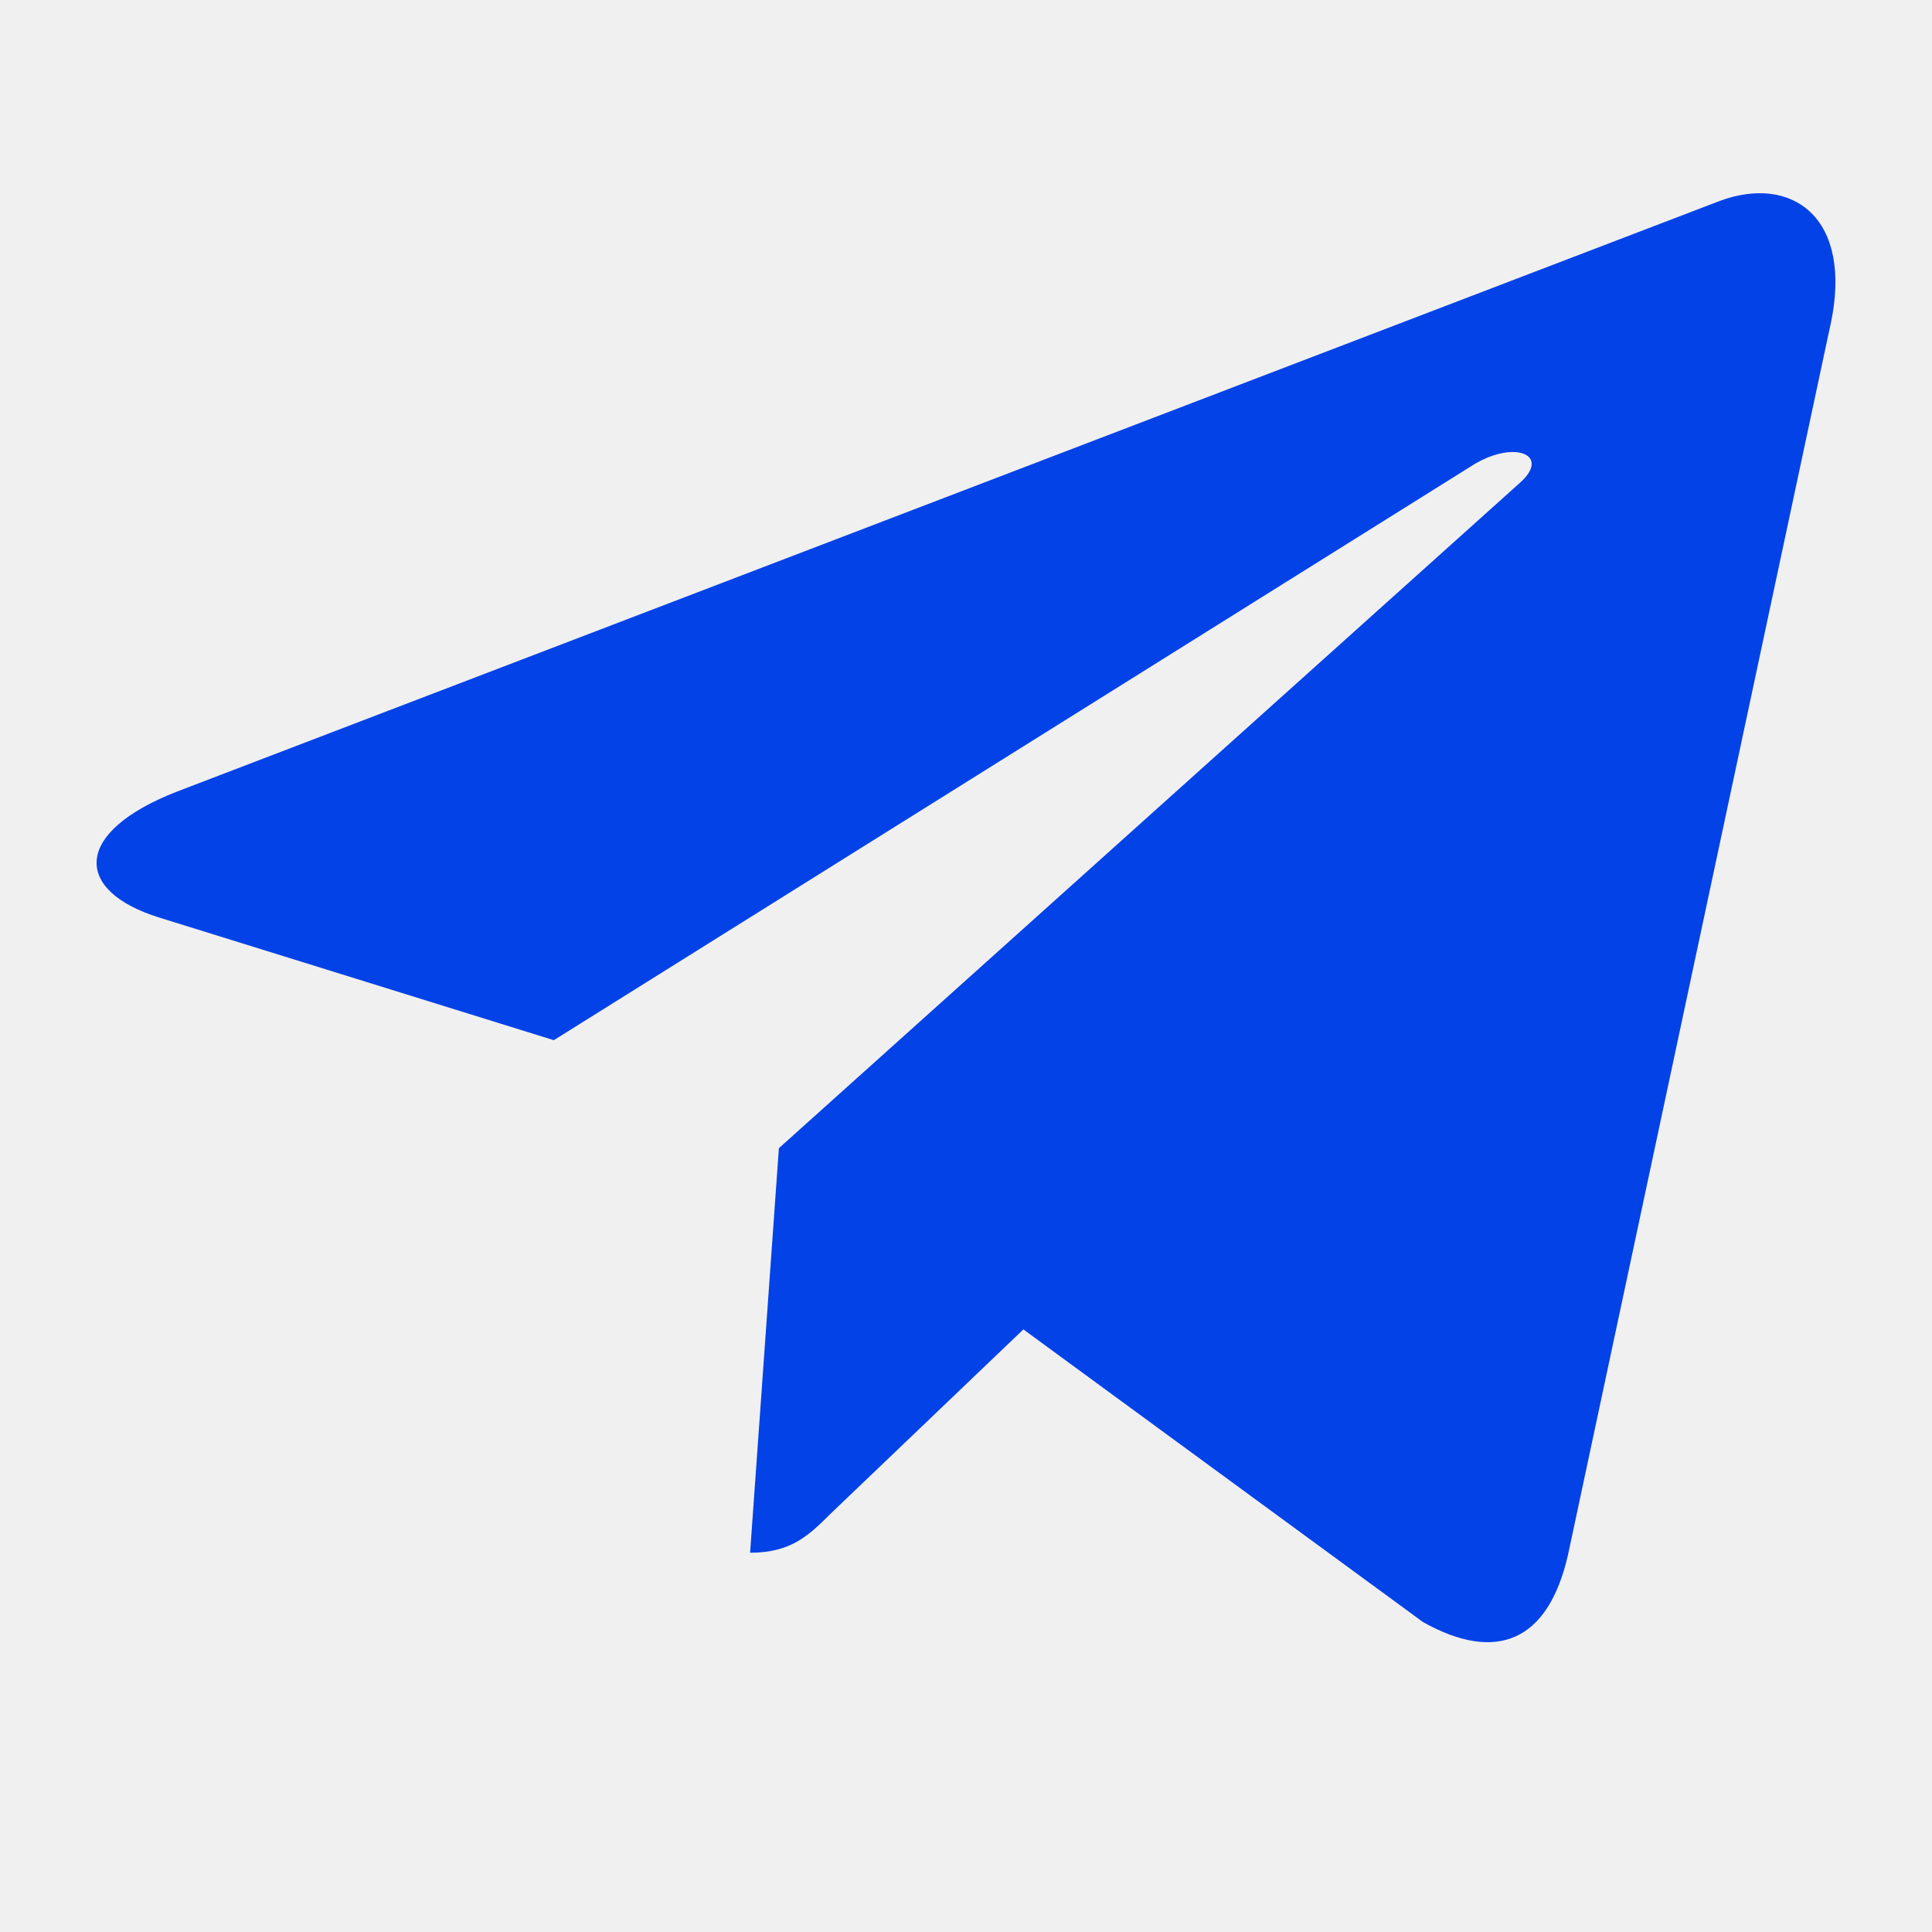
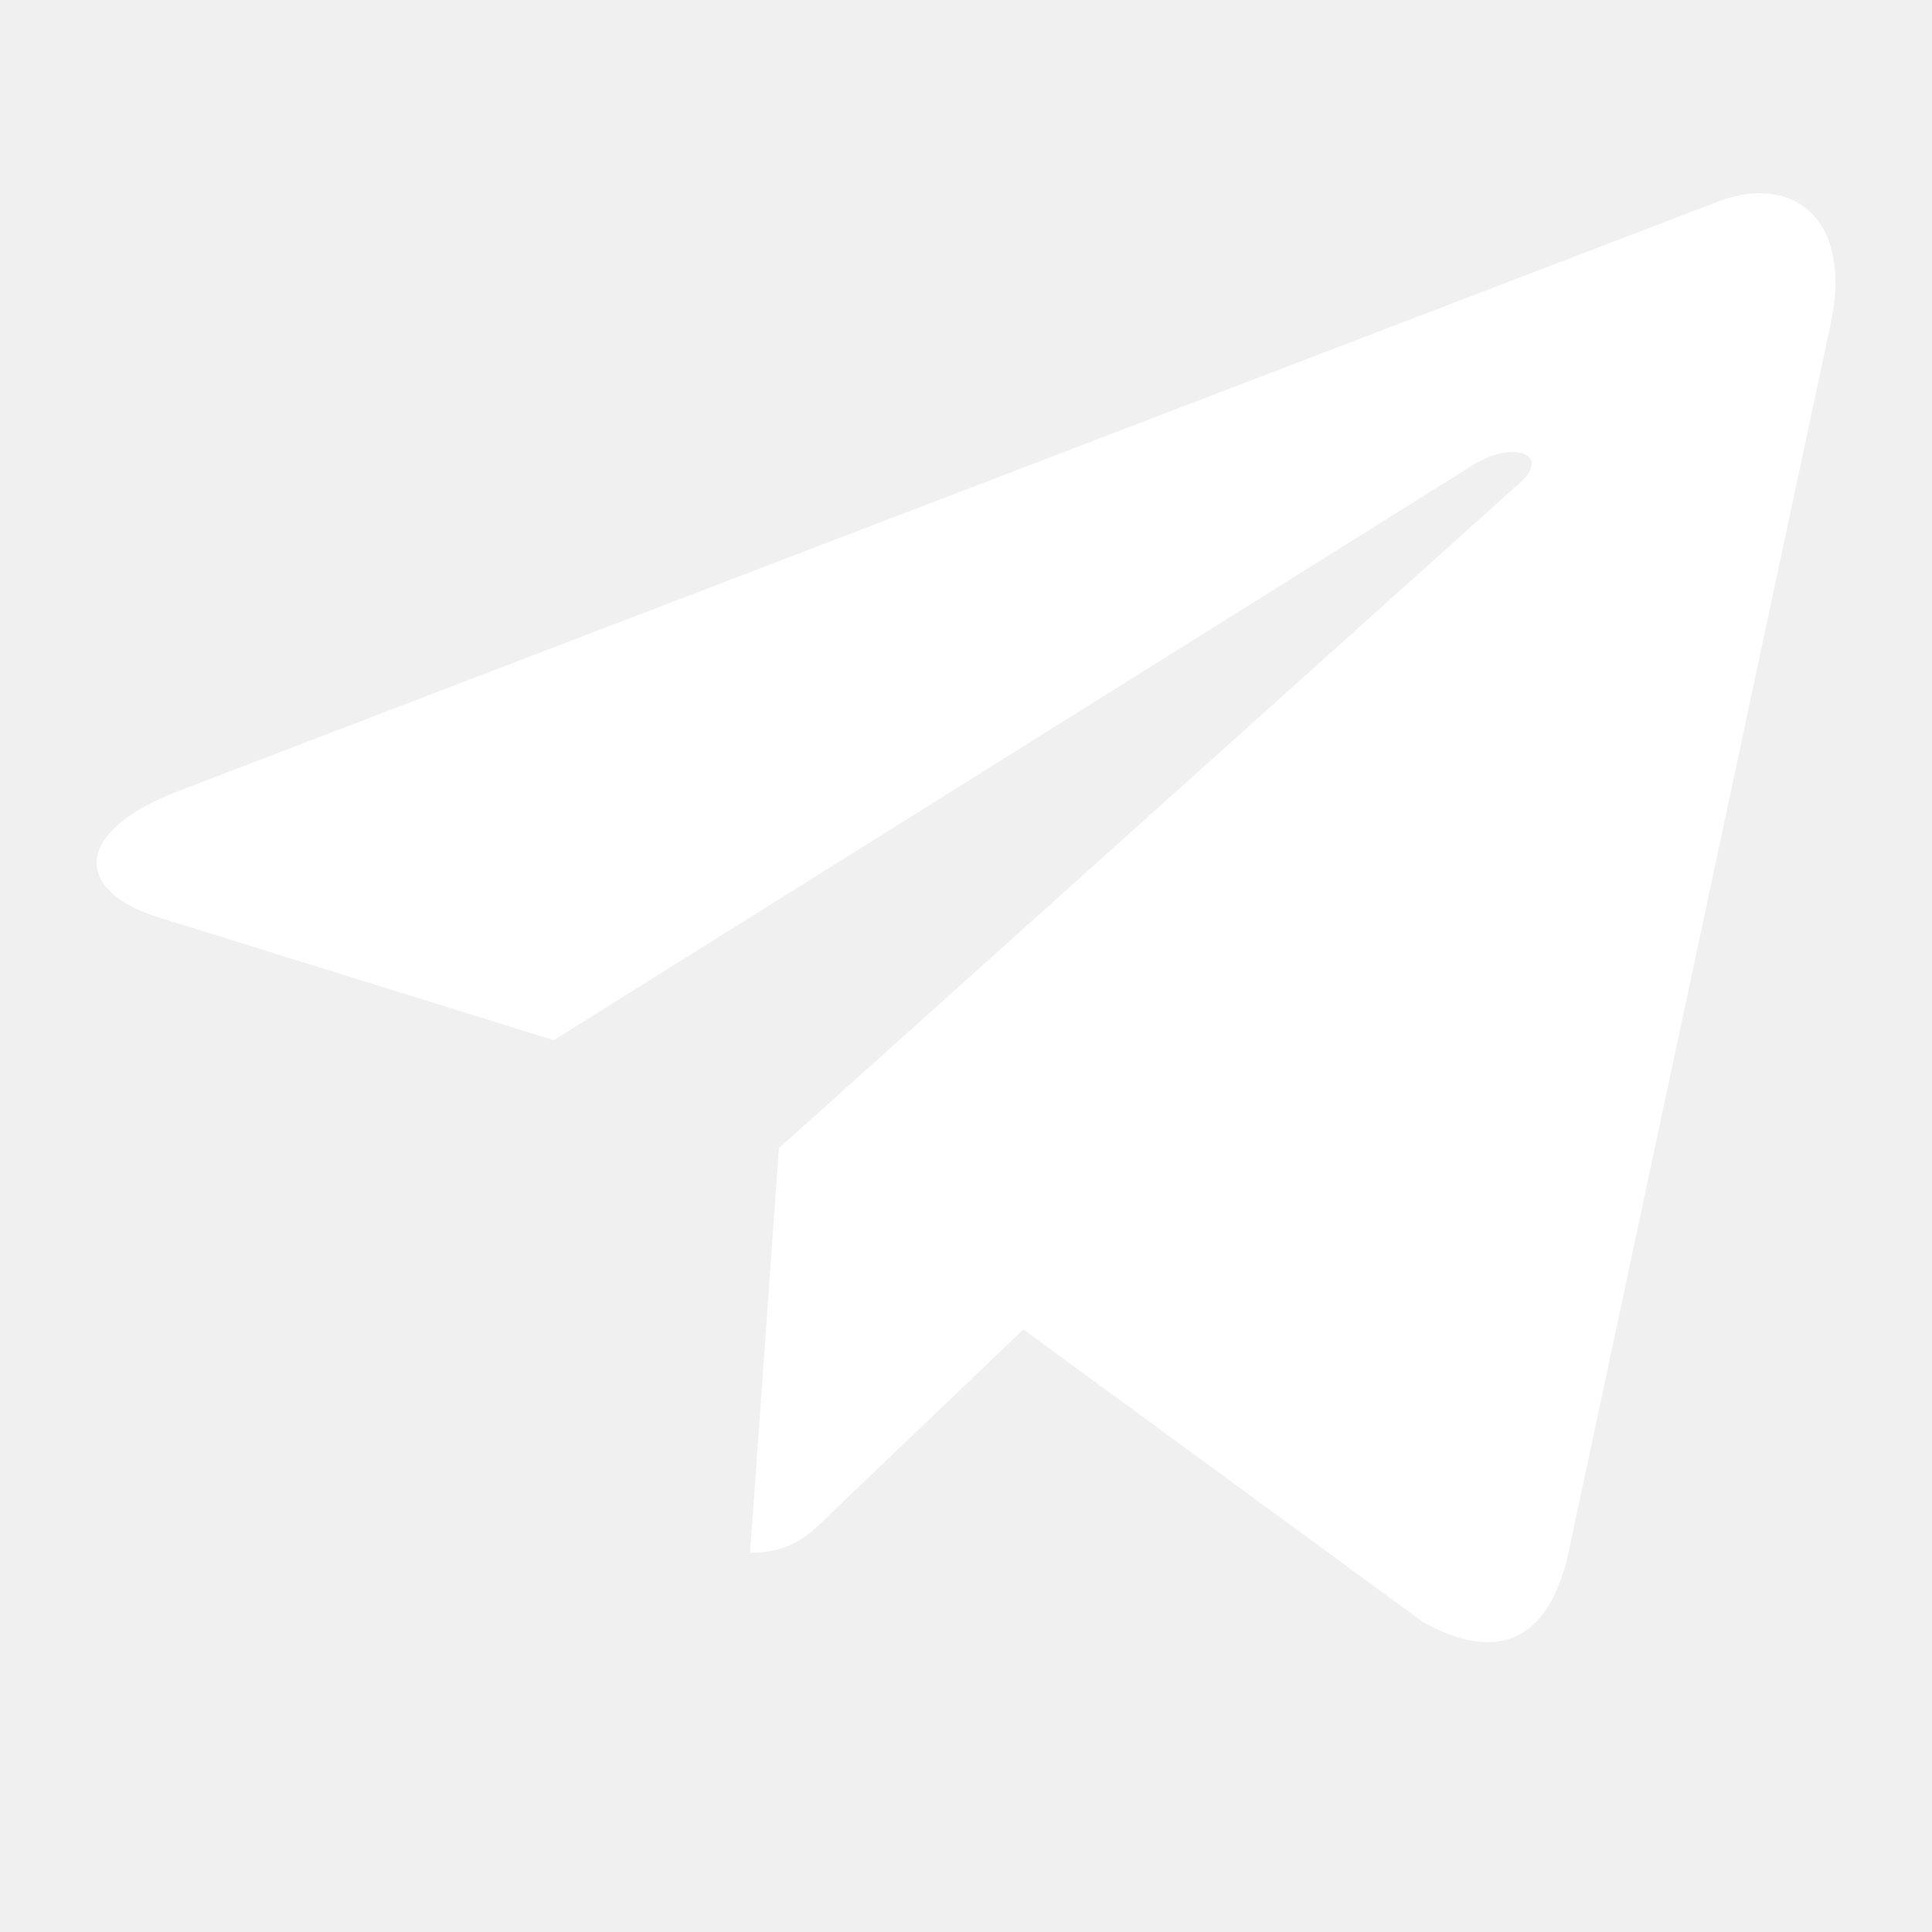
<svg xmlns="http://www.w3.org/2000/svg" width="20" height="20" viewBox="0 0 20 20" fill="none">
-   <path d="M8.063 11.886L7.765 16.074C8.191 16.074 8.376 15.891 8.597 15.671L10.594 13.762L14.733 16.793C15.492 17.216 16.027 16.994 16.232 16.095L18.948 3.366L18.949 3.365C19.19 2.243 18.543 1.805 17.803 2.08L1.836 8.193C0.746 8.616 0.762 9.224 1.65 9.499L5.733 10.768L15.215 4.835C15.662 4.54 16.067 4.703 15.733 4.999L8.063 11.886Z" fill="#0342E7" />
+   <path d="M8.063 11.886L7.765 16.074C8.191 16.074 8.376 15.891 8.597 15.671L10.594 13.762L14.733 16.793C15.492 17.216 16.027 16.994 16.232 16.095L18.948 3.366L18.949 3.365C19.19 2.243 18.543 1.805 17.803 2.08L1.836 8.193C0.746 8.616 0.762 9.224 1.65 9.499L5.733 10.768L15.215 4.835C15.662 4.54 16.067 4.703 15.733 4.999L8.063 11.886Z" fill="white" />
</svg>
